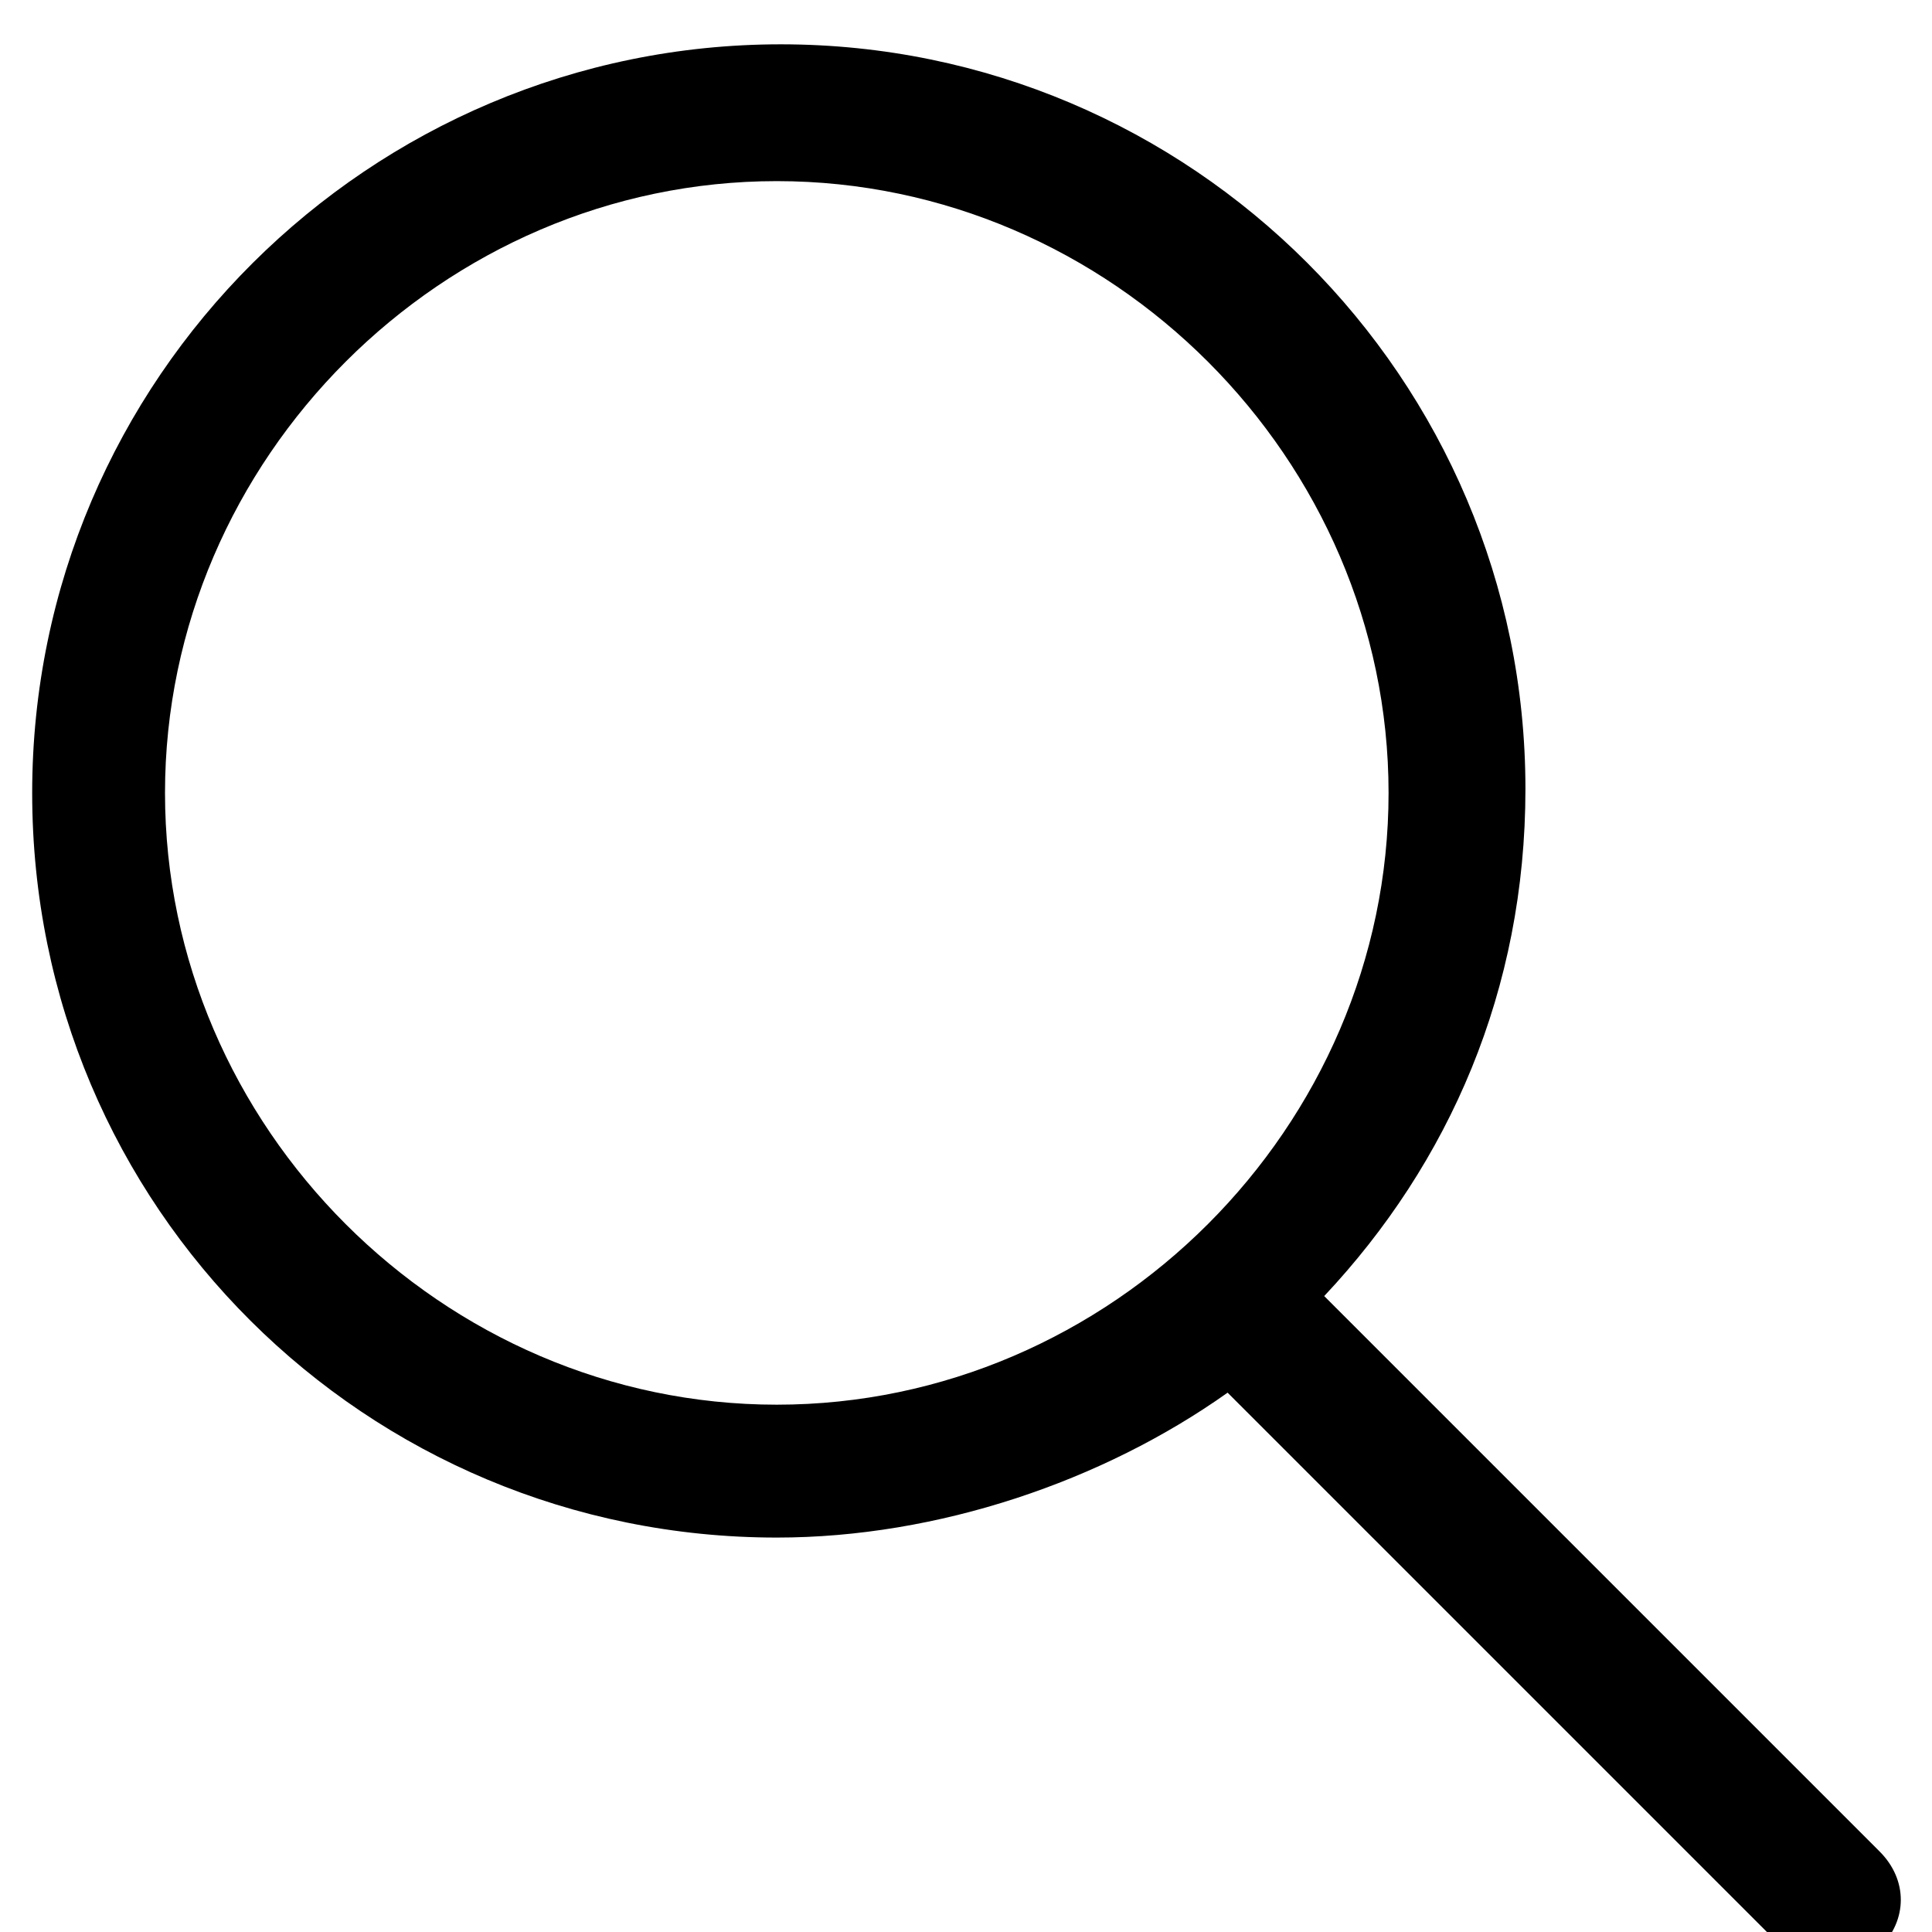
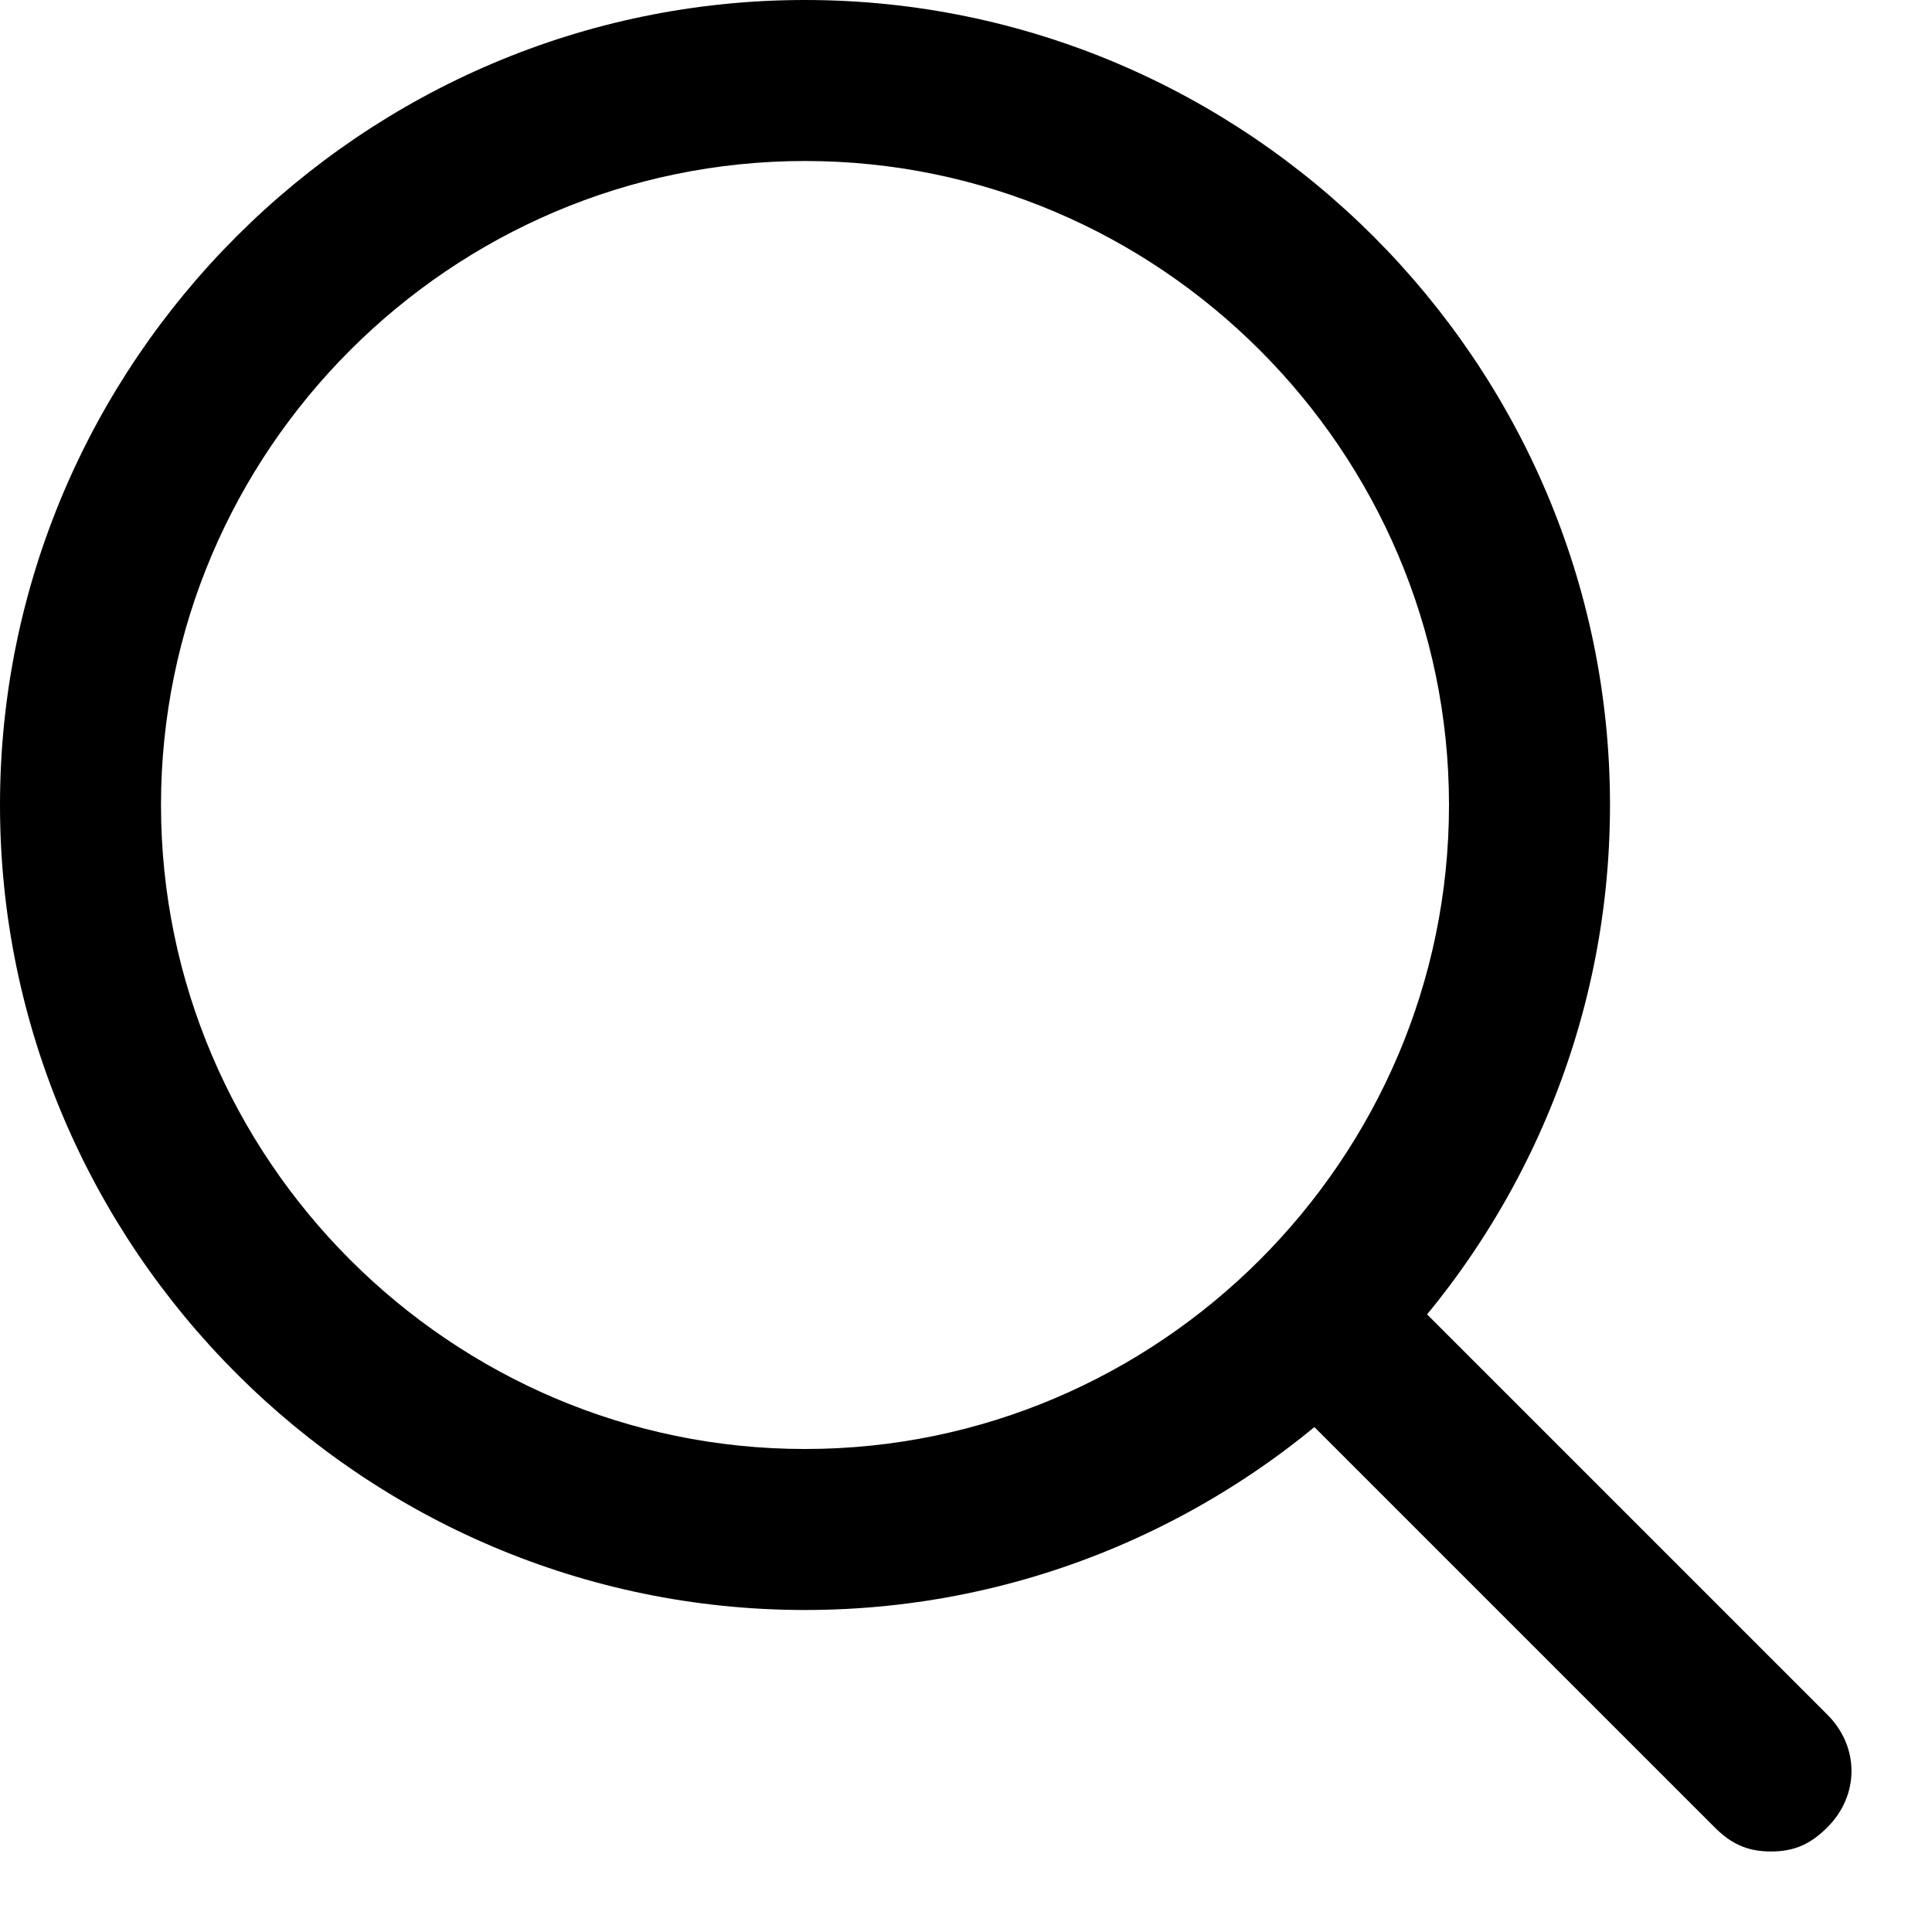
- <svg xmlns="http://www.w3.org/2000/svg" width="32" height="32" viewBox="0 0 32 32">
-   <path d="M21.933 21.467c2.067-2.2 3.333-5.067 3.333-8.4 0-6.8-5.533-12.333-12.333-12.333s-12.4 5.533-12.4 12.4 5.533 12.333 12.333 12.333c2.667 0 5.4-.933 7.467-2.4l9.2 9.2c.133.133.467.333.8.333s.667-.133.8-.333c.467-.467.467-1.133 0-1.6l-9.2-9.2zm-19.2-8.334C2.733 7.6 7.333 3 12.866 3s10.133 4.6 10.133 10.133-4.6 10.133-10.133 10.133-10.133-4.6-10.133-10.133z" />
+ <svg xmlns="http://www.w3.org/2000/svg" version="1.1" id="Layer_1" x="0px" y="0px" viewBox="0 0 24 24" style="enable-background:new 0 0 24 24;" xml:space="preserve">
+   <g transform="translate(0, 0)">
+     <g>
+       <path d="M22,23c-0.3,0-0.5-0.1-0.7-0.3l-5.6-5.6c-0.4-0.4-0.4-1,0-1.4s1-0.4,1.4,0l5.6,5.6c0.4,0.4,0.4,1,0,1.4    C22.5,22.9,22.3,23,22,23z" />
+     </g>
+     <g>
+       <path d="M10,20C4.5,20,0,15.5,0,10S4.5,0,10,0s10,4.5,10,10S15.5,20,10,20z M10,2c-4.4,0-8,3.6-8,8s3.6,8,8,8s8-3.6,8-8    S14.4,2,10,2z" />
+     </g>
+   </g>
</svg>
